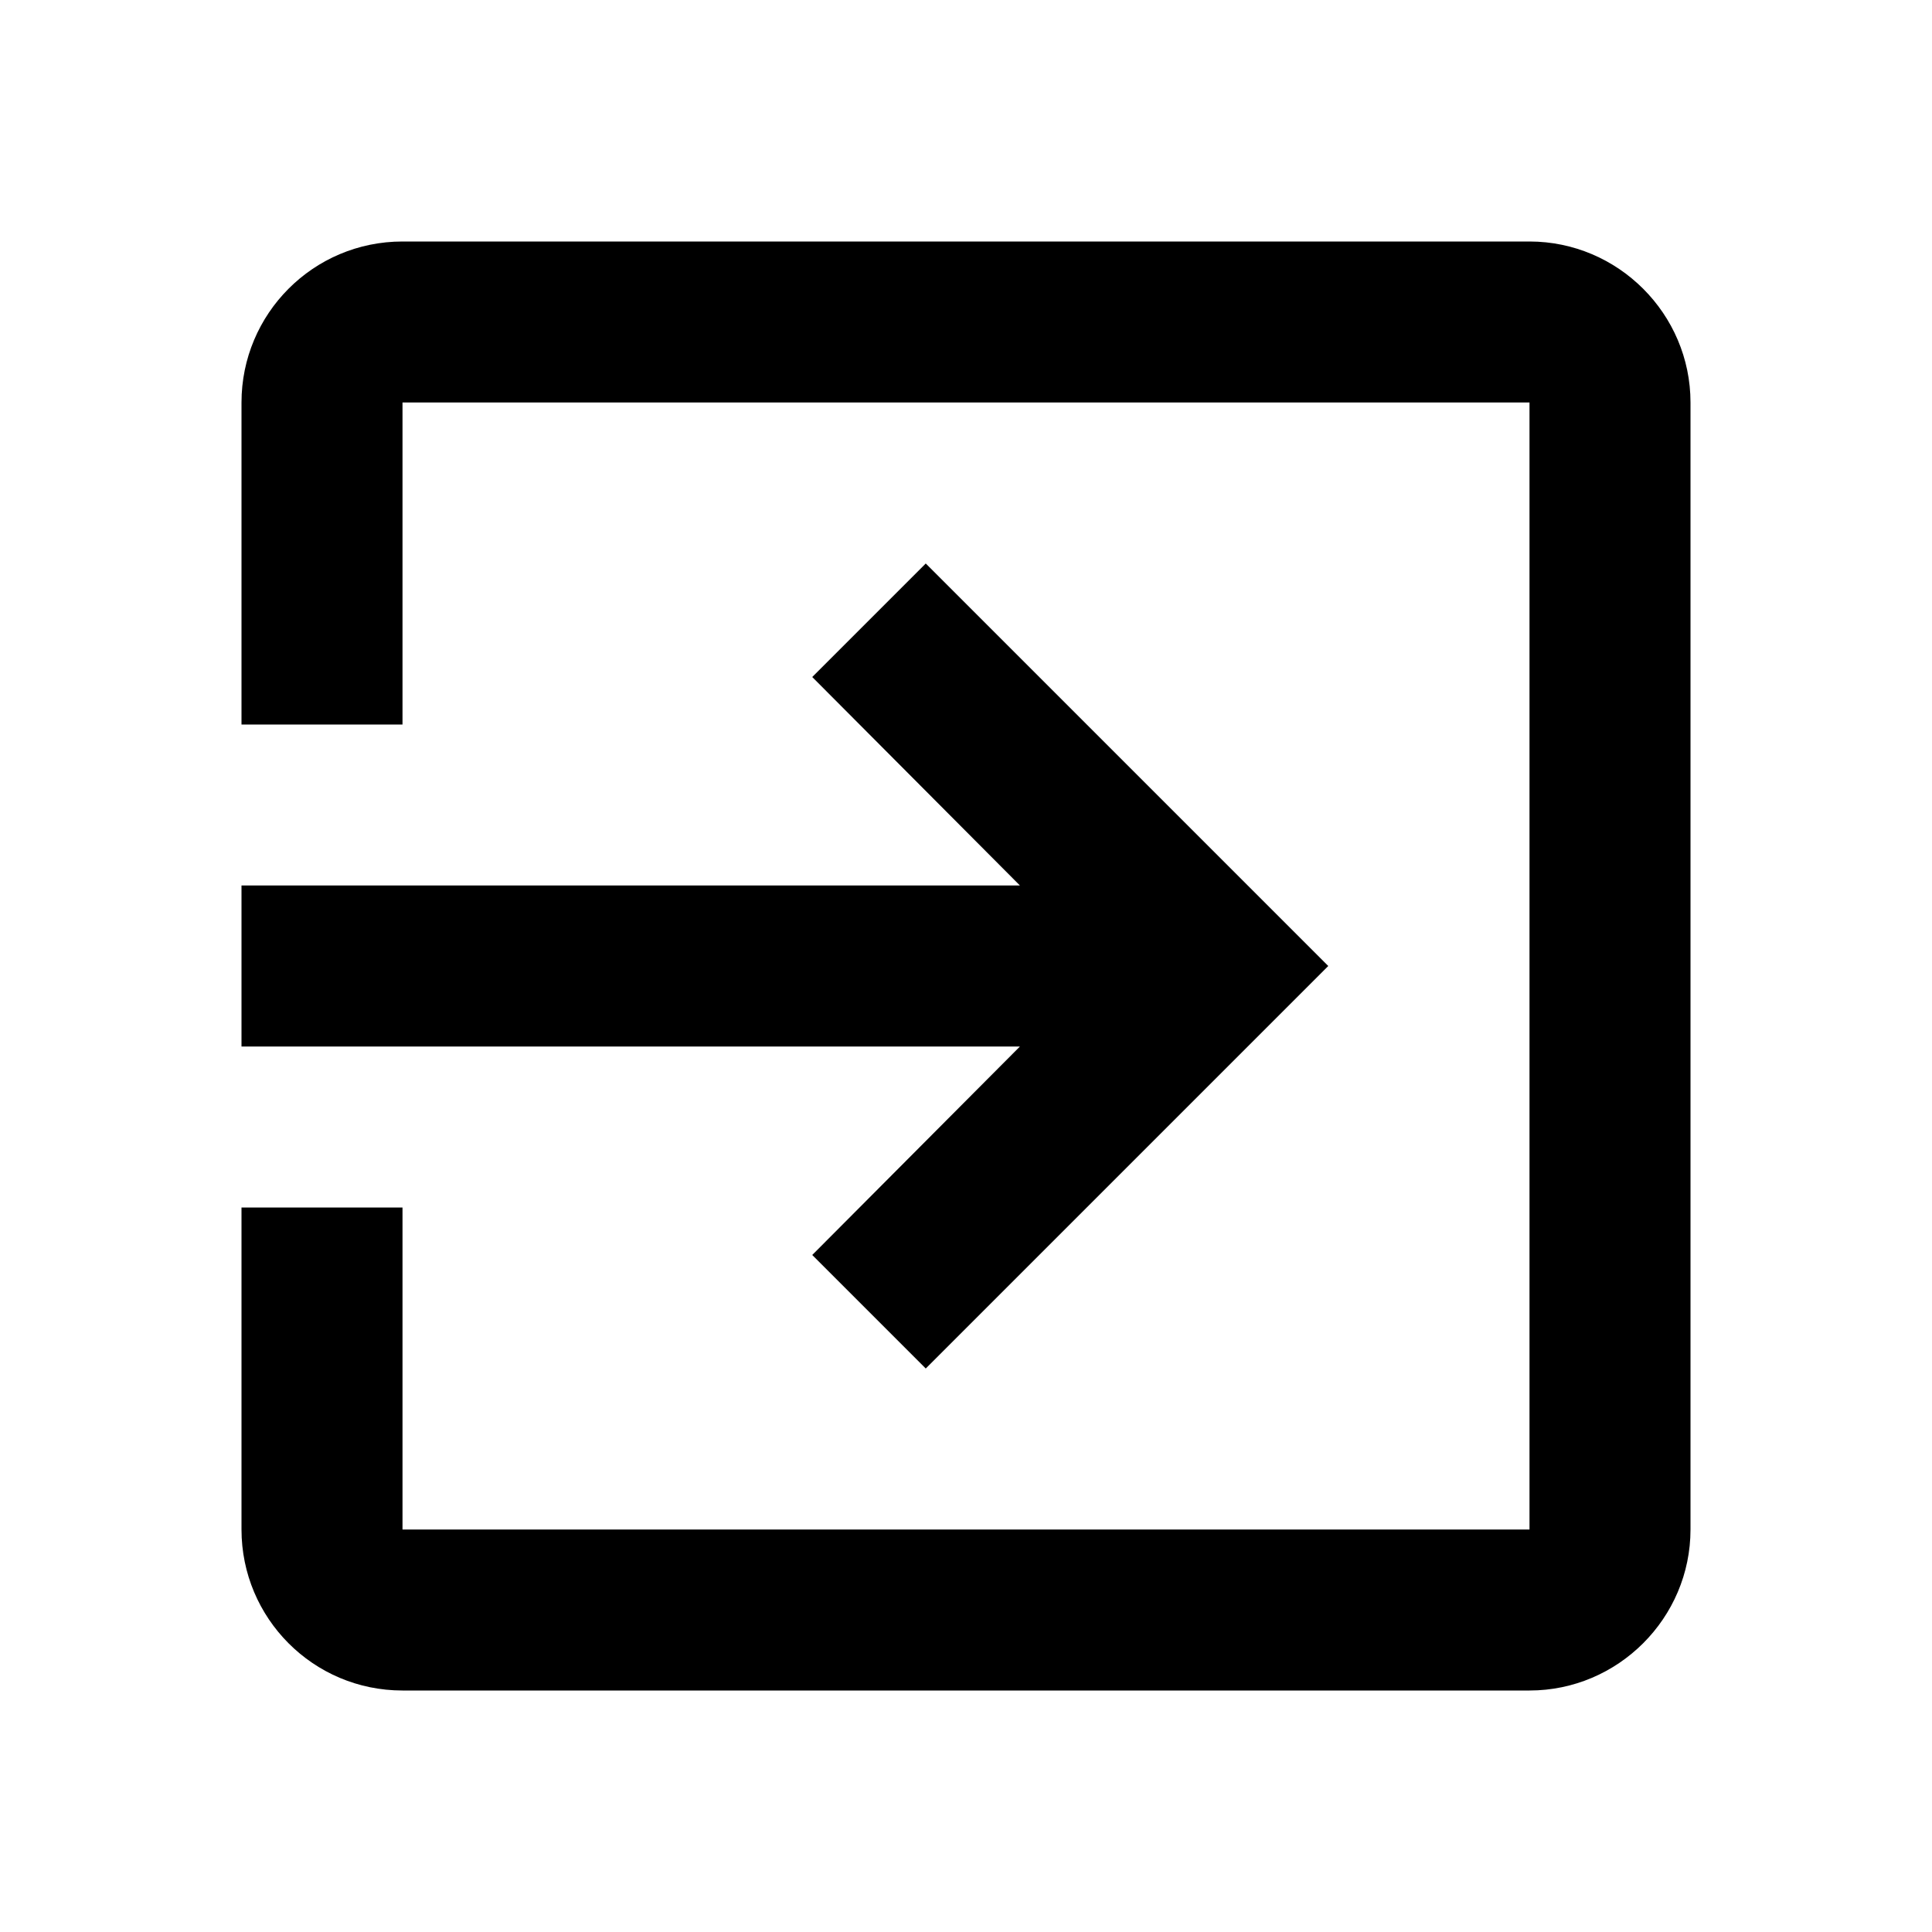
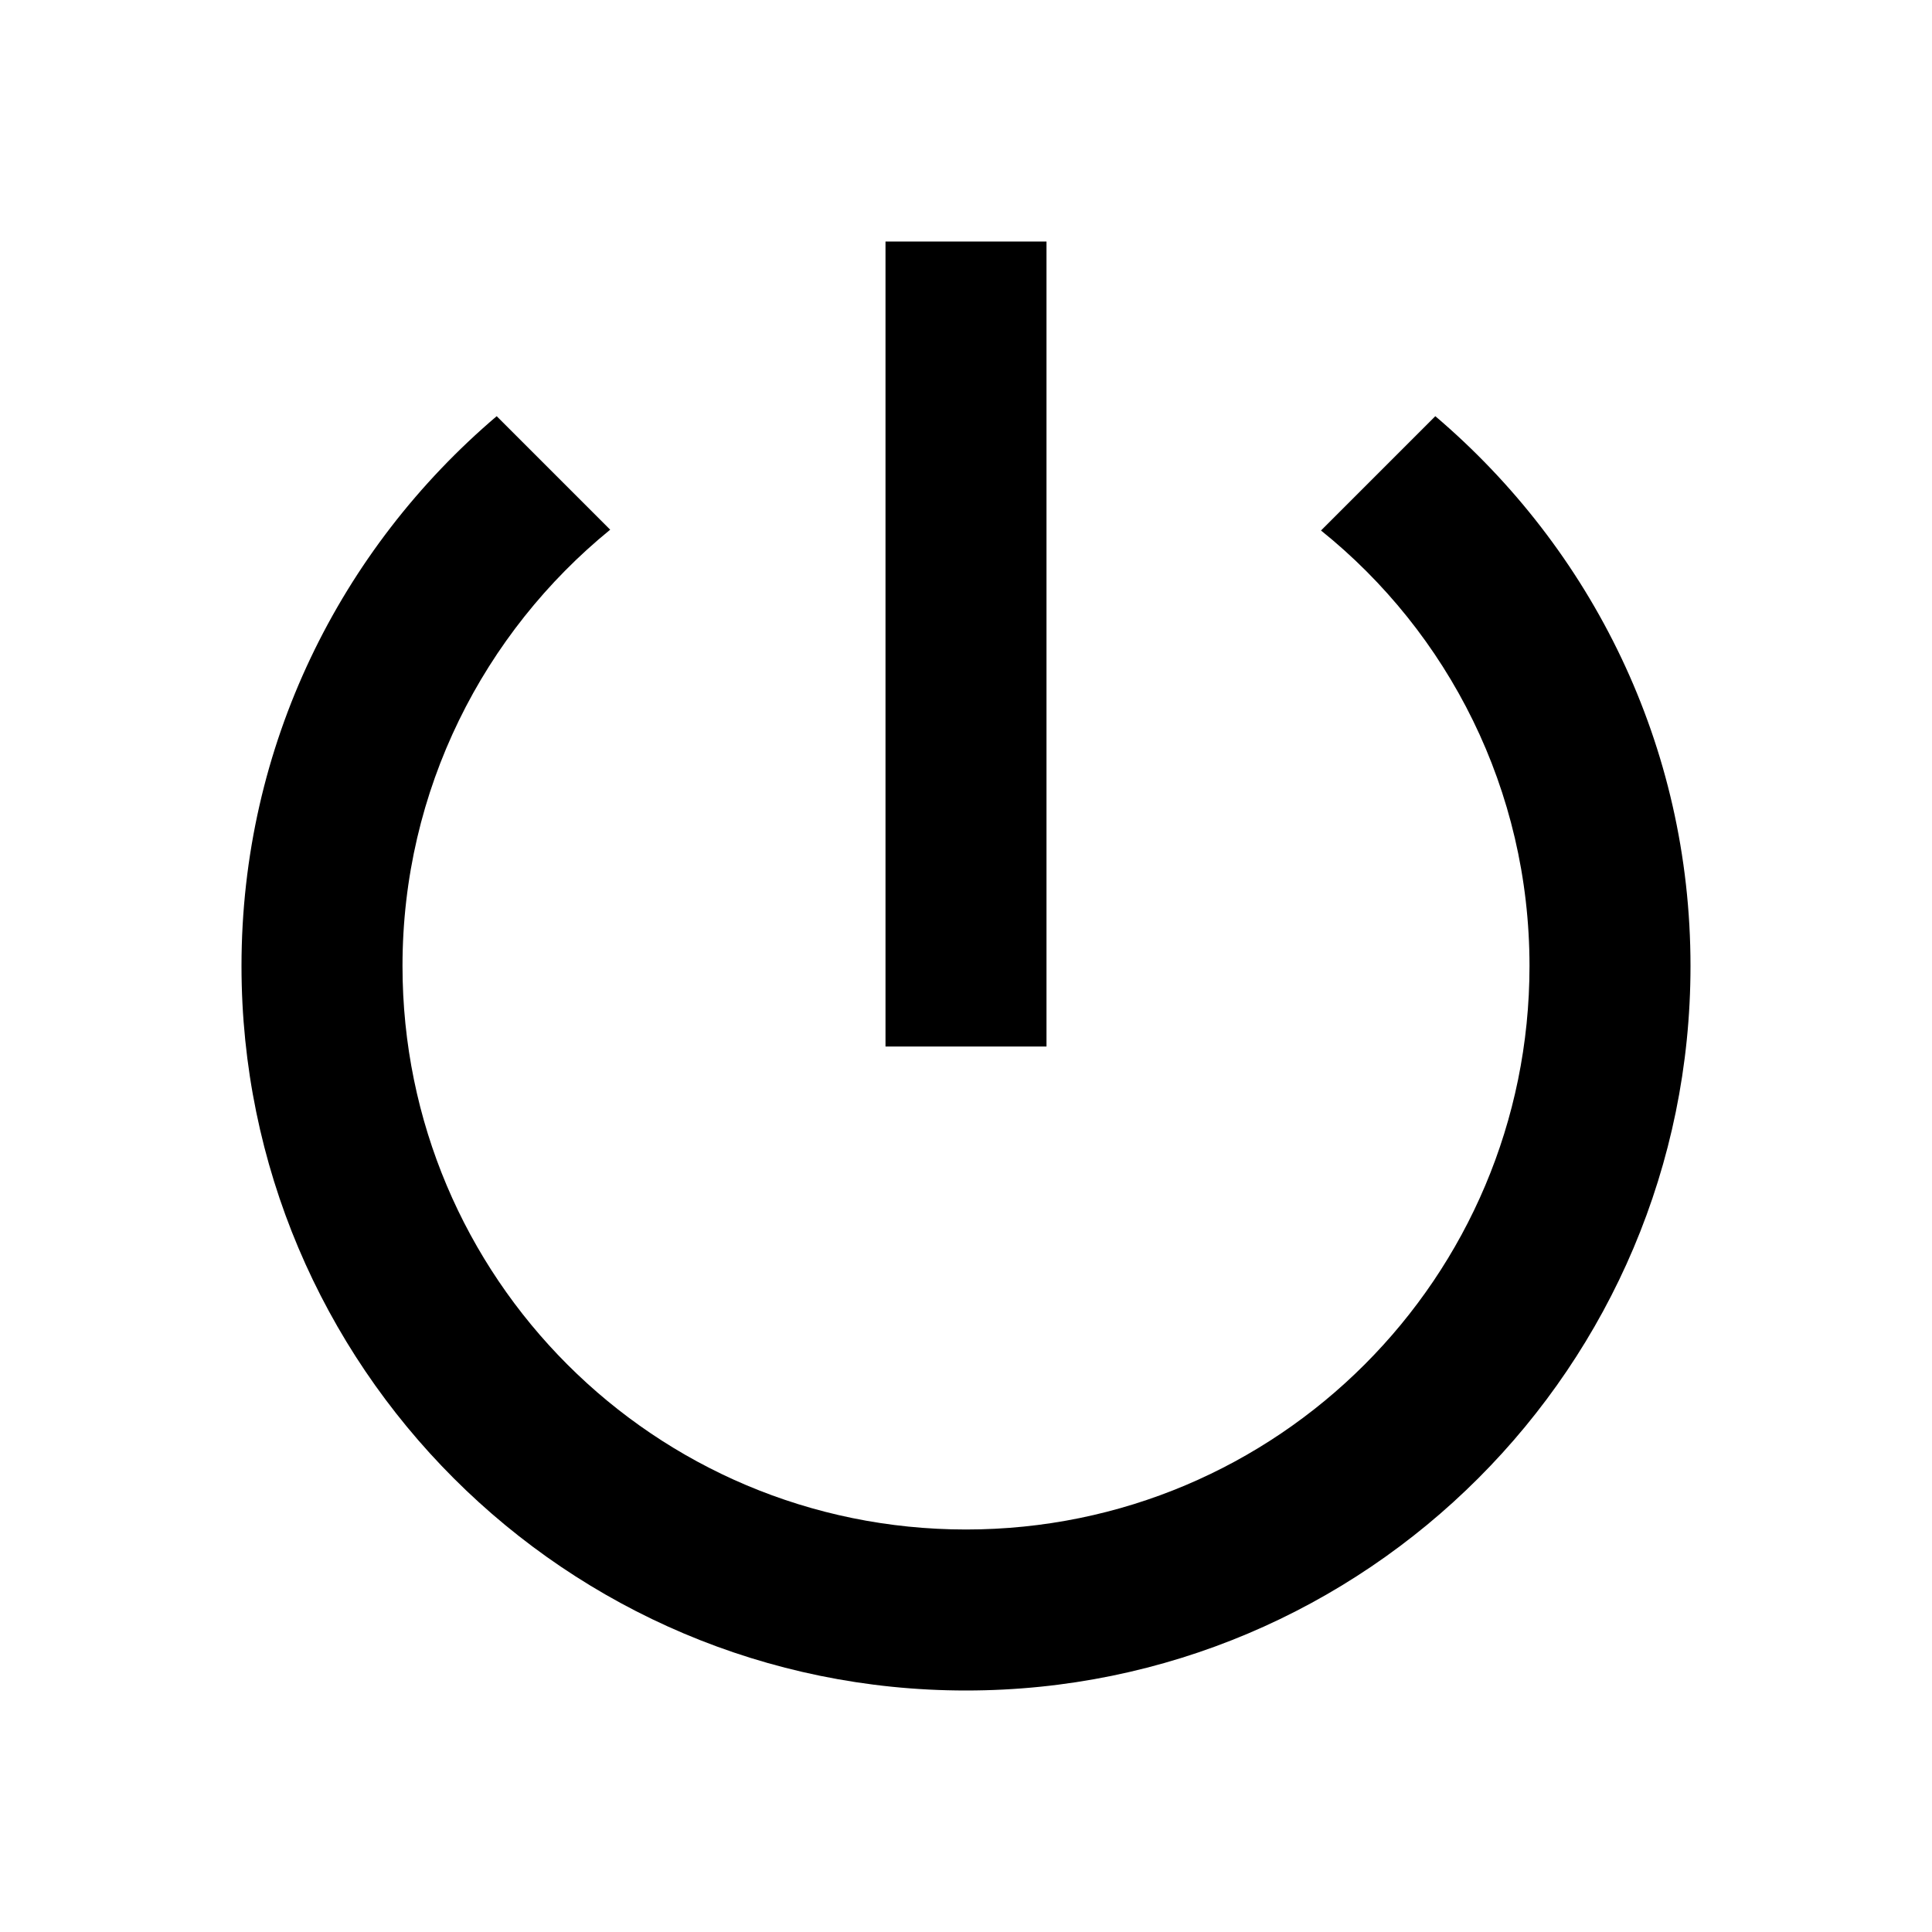
<svg xmlns="http://www.w3.org/2000/svg" width="24" height="24" viewBox="0 0 24 24">
-   <path d="M0 0h24v24H0z" fill="none" />
-   <path d="M10.09 15.59L11.5 17l5-5-5-5-1.41 1.41L12.67 11H3v2h9.67l-2.58 2.59zM19 3H5c-1.11 0-2 .9-2 2v4h2V5h14v14H5v-4H3v4c0 1.1.89 2 2 2h14c1.1 0 2-.9 2-2V5c0-1.1-.9-2-2-2z" />
+   <path fill="none" d="M0 0h24v24H0V0z" />
+   <path d="M13 3h-2v10h2V3zm4.83 2.17l-1.42 1.42C17.99 7.86 19 9.81 19 12c0 3.87-3.13 7-7 7s-7-3.13-7-7c0-2.19 1.01-4.14 2.58-5.42L6.17 5.17C4.23 6.82 3 9.26 3 12c0 4.97 4.03 9 9 9s9-4.03 9-9c0-2.74-1.23-5.18-3.17-6.83z" />
</svg>
